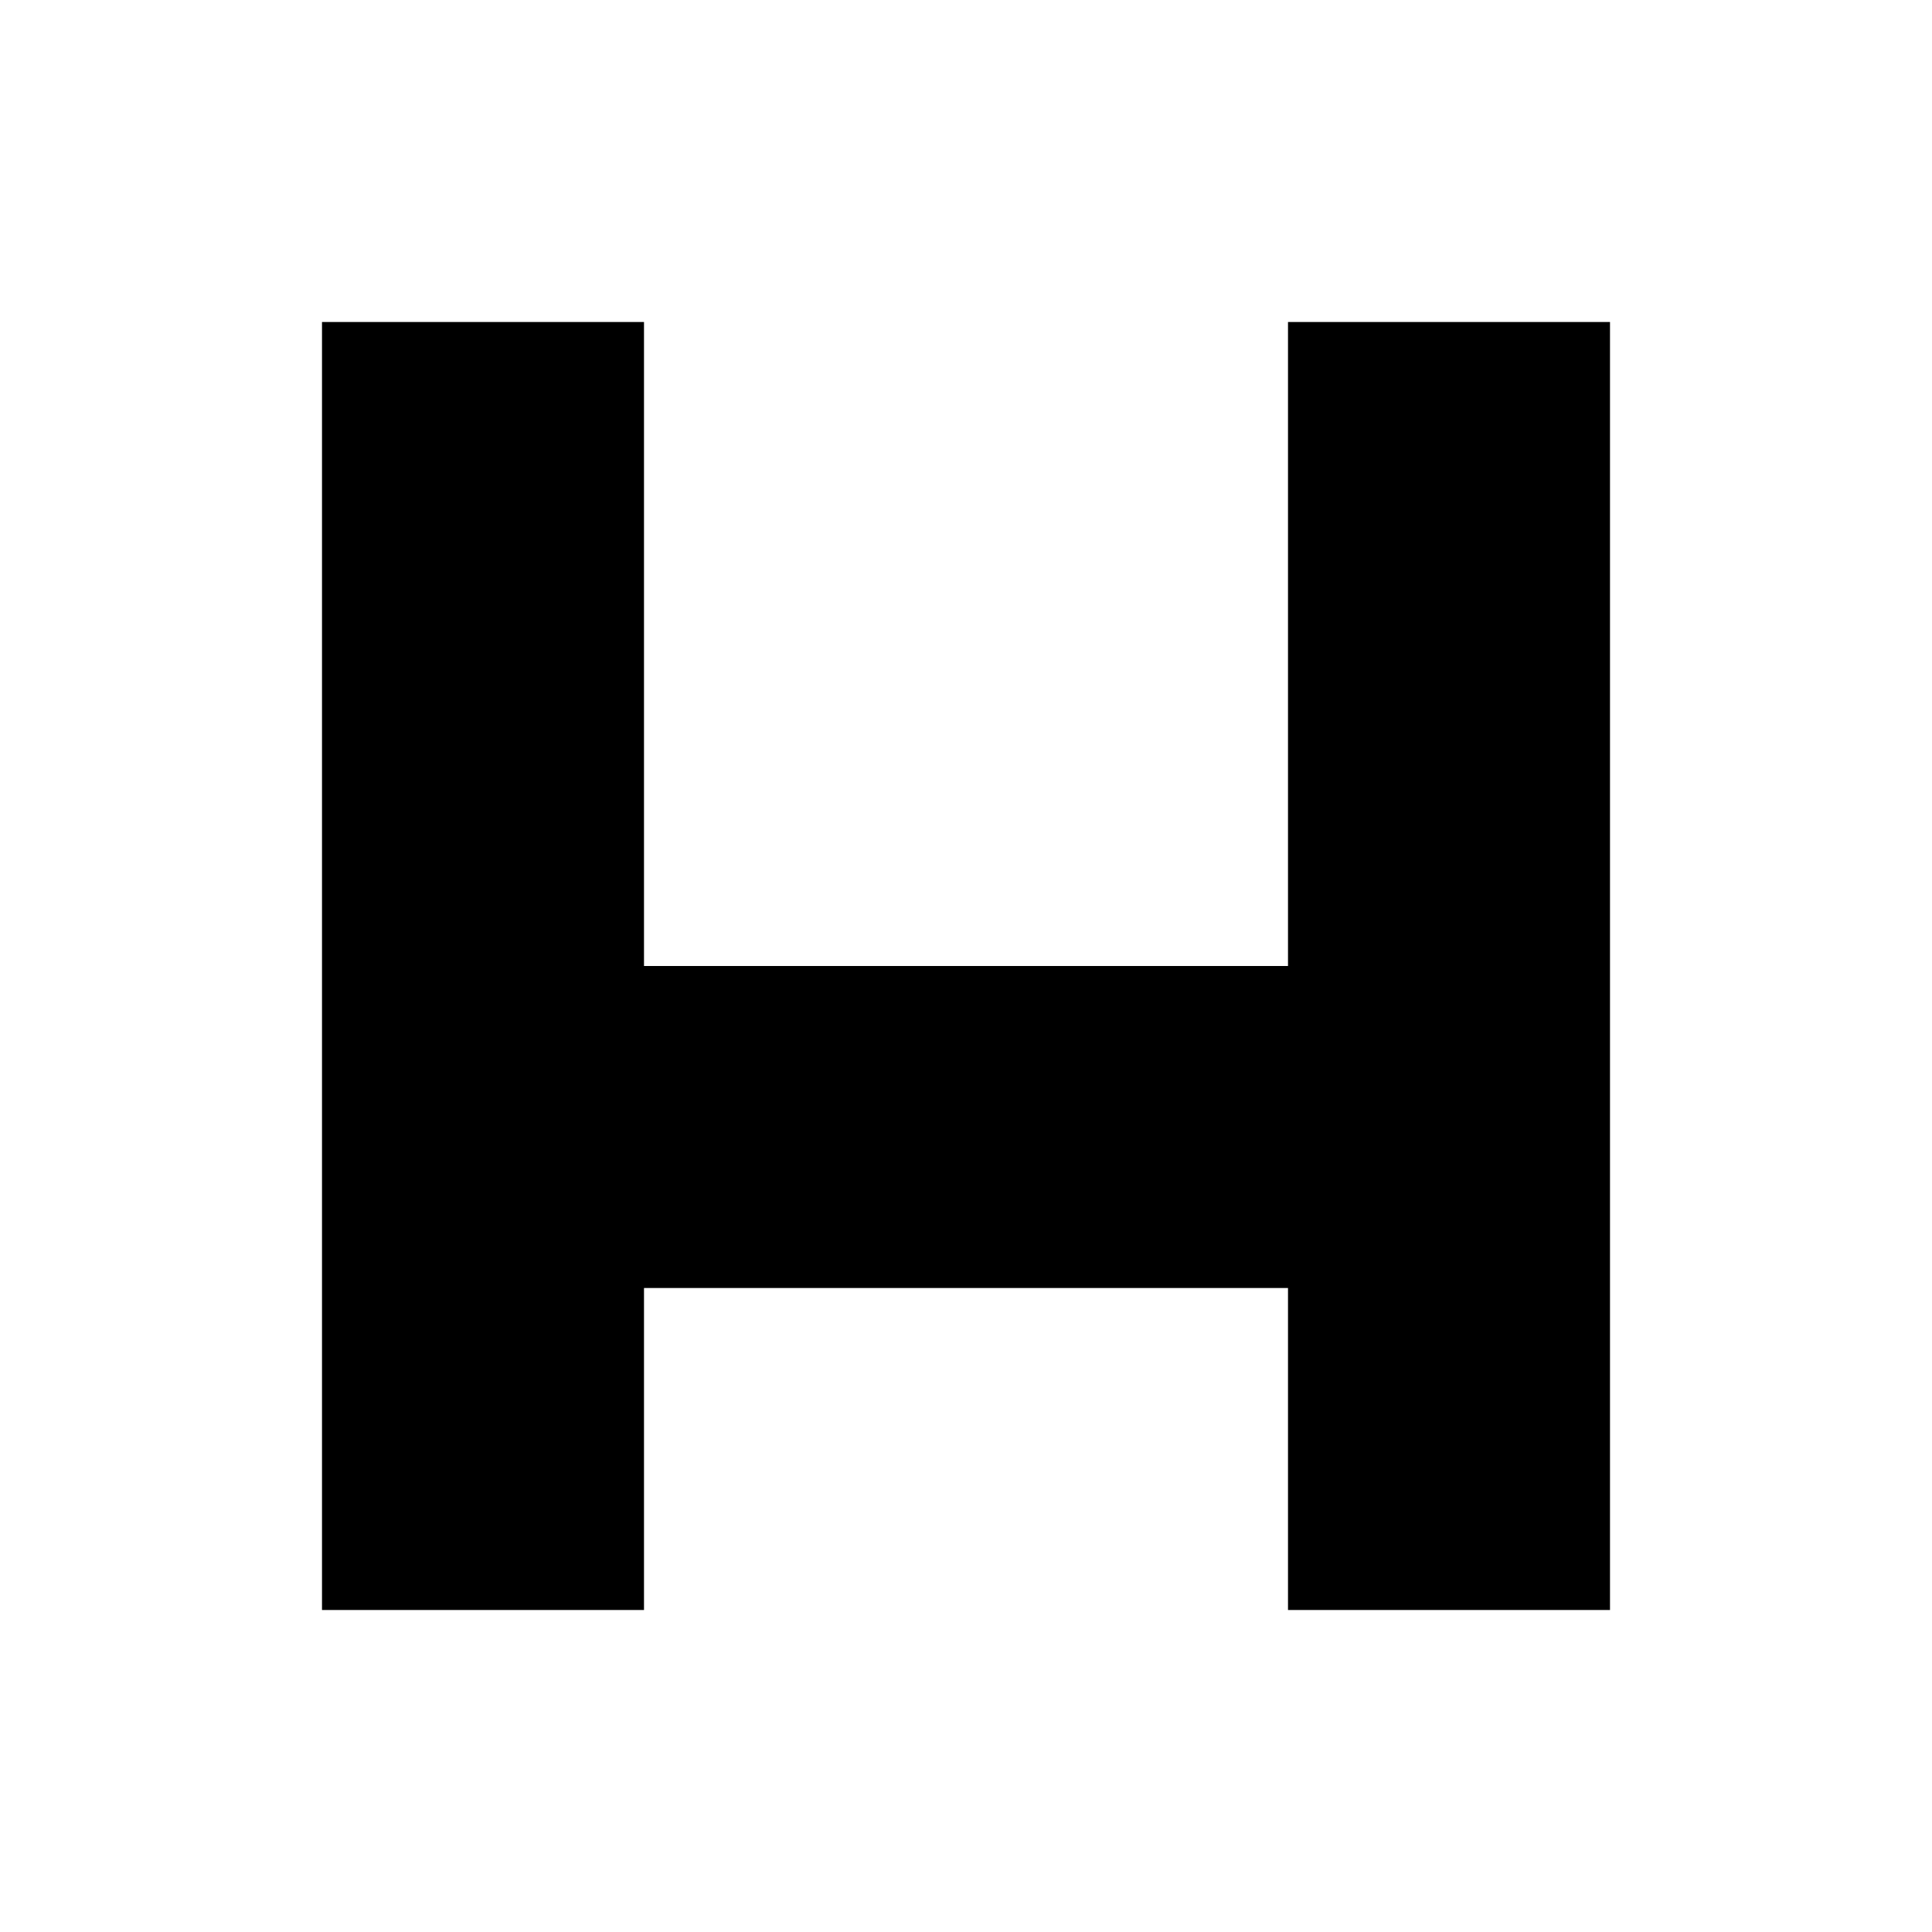
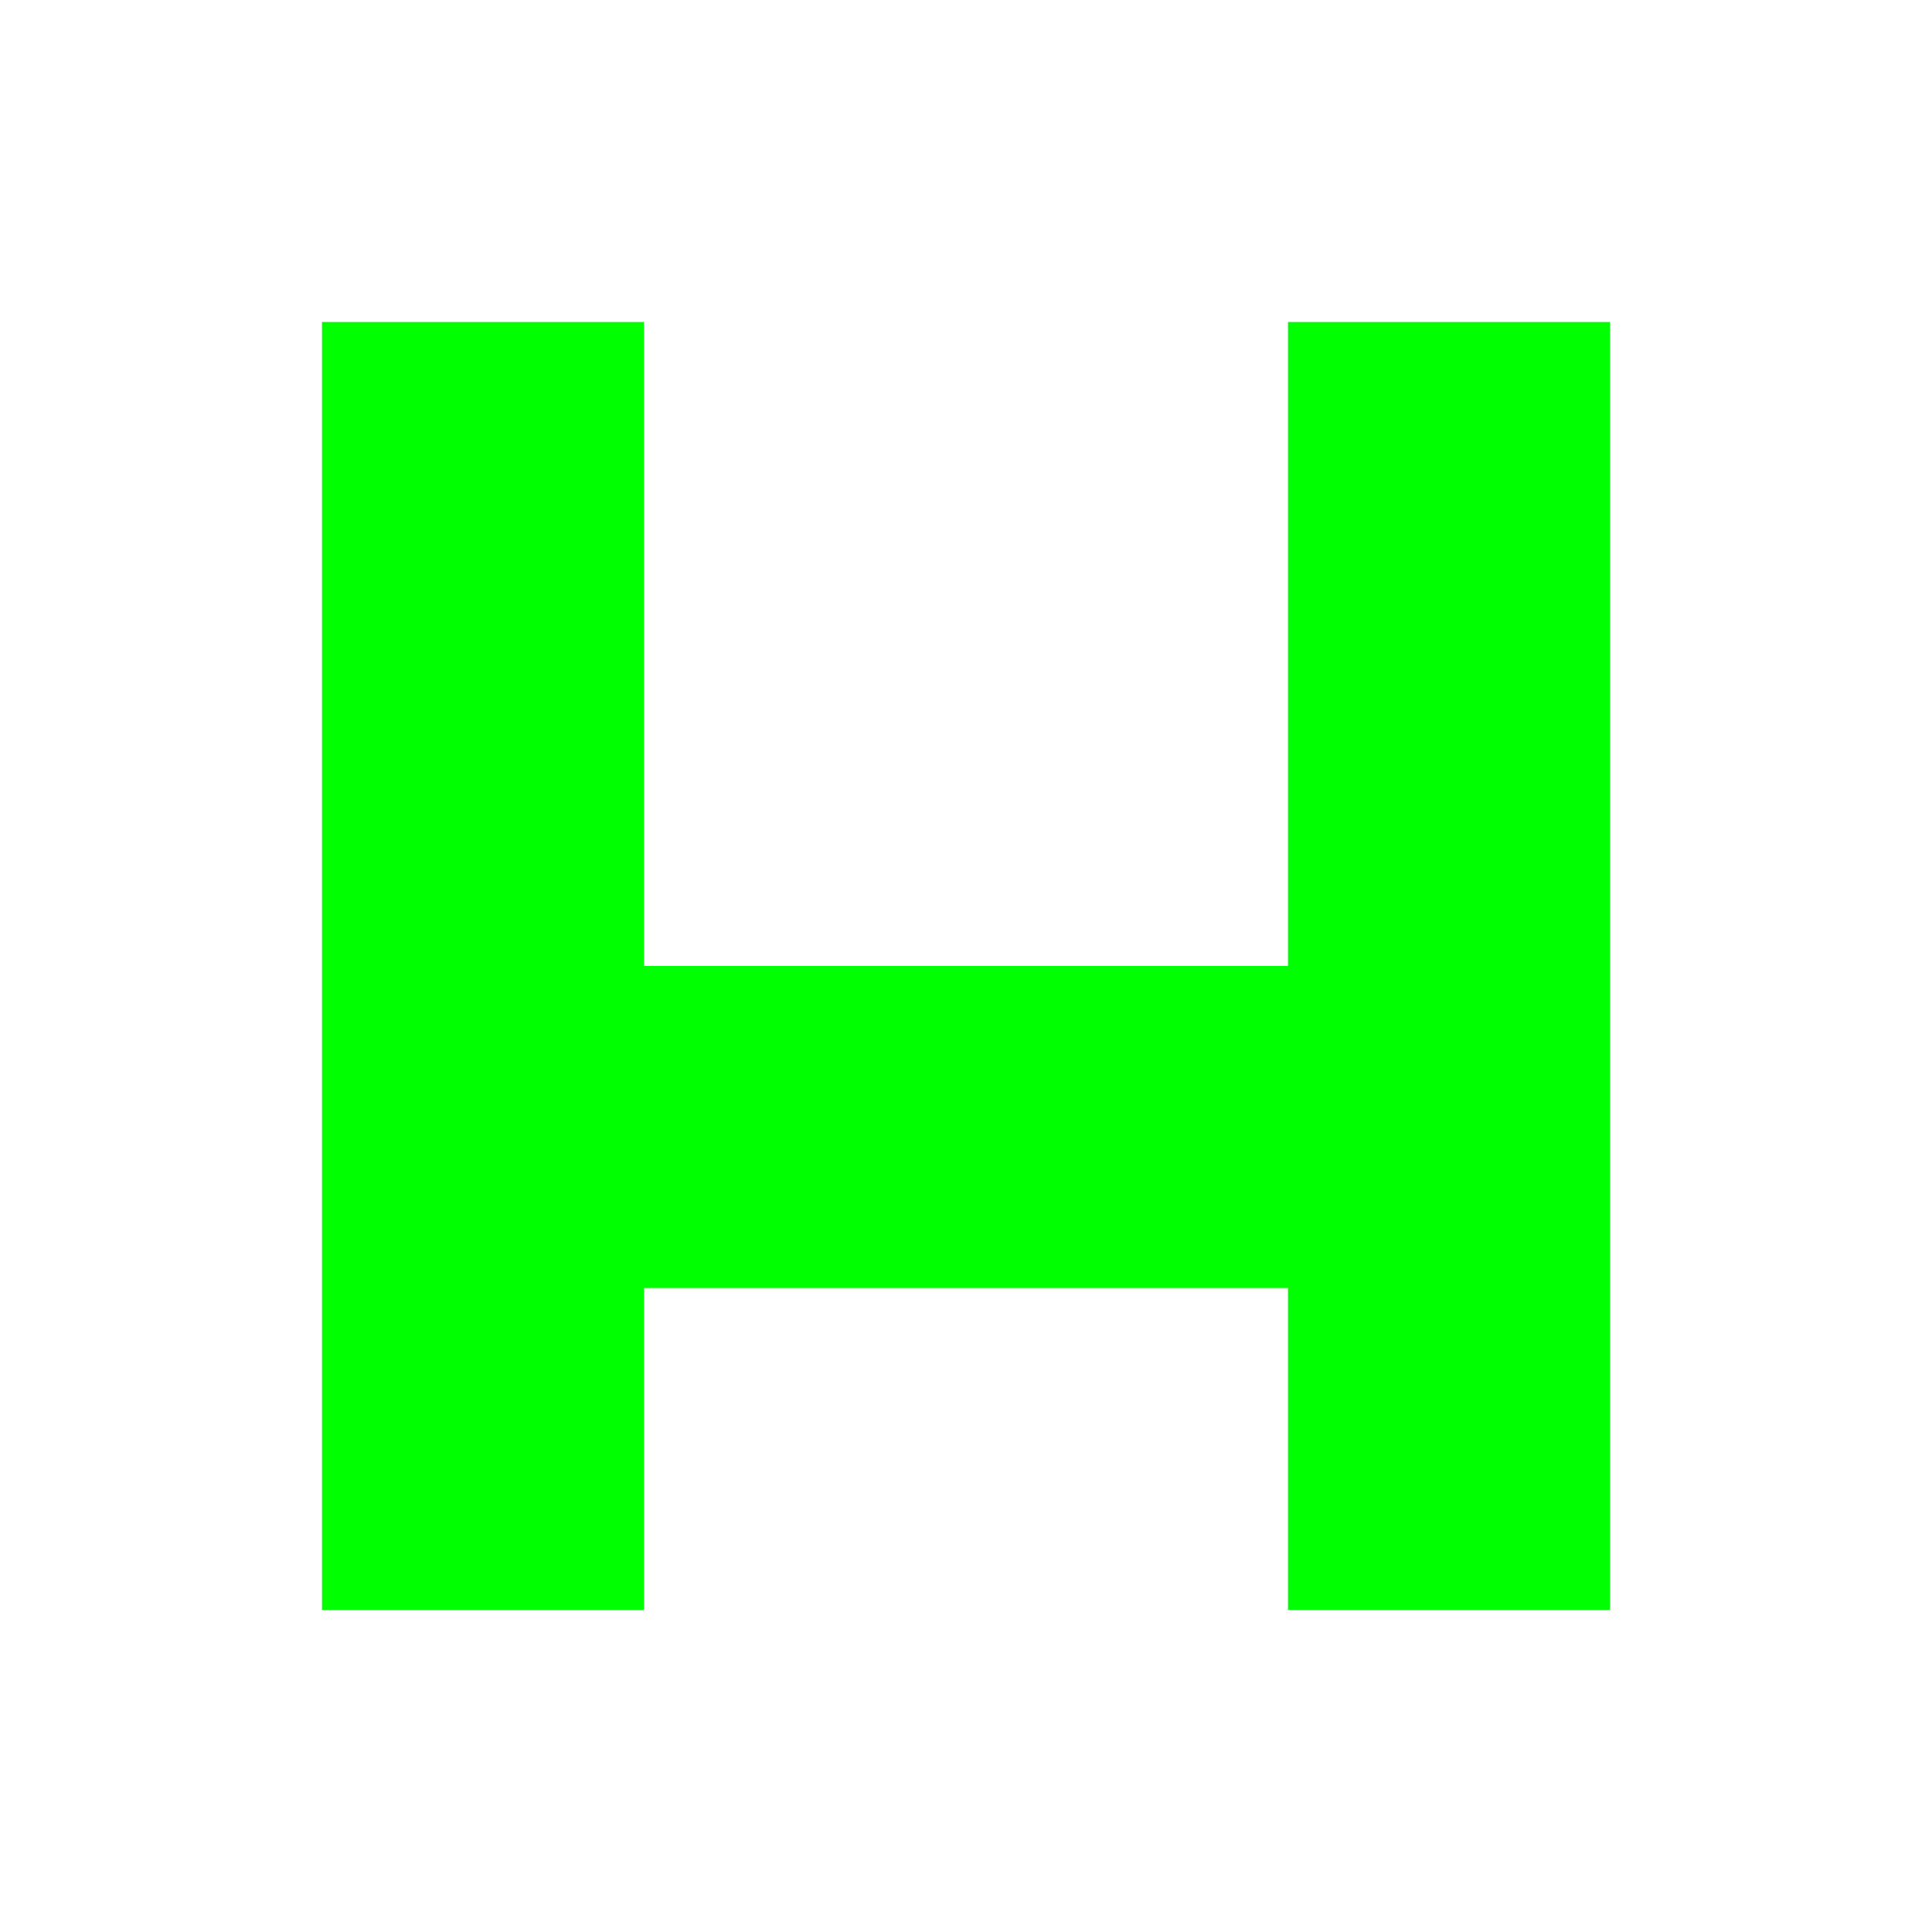
- <svg xmlns="http://www.w3.org/2000/svg" viewBox="0 0 24 24" fill="currentColor">
-   <path d="M4 4h4v4H4V4zm0 4h4v4H4V8zm0 4h4v4H4v-4zm0 4h4v4H4v-4zm4-4h4v4H8v-4zm4 0h4v4h-4v-4zm4-8h4v4h-4V4zm0 4h4v4h-4V8zm0 4h4v4h-4v-4zm0 4h4v4h-4v-4z" />
+ <svg xmlns="http://www.w3.org/2000/svg" viewBox="0 0 24 24" fill="none">
+   <path d="M4 4h4v4H4V4zm0 4h4v4H4V8zm0 4h4v4H4v-4zm0 4h4v4H4v-4zm4-4h4v4H8v-4zm4 0h4v4h-4v-4zm4-8h4v4h-4V4zm0 4h4v4h-4V8zm0 4h4v4h-4v-4zm0 4h4v4h-4v-4z" fill="#00FF00" />
</svg>
